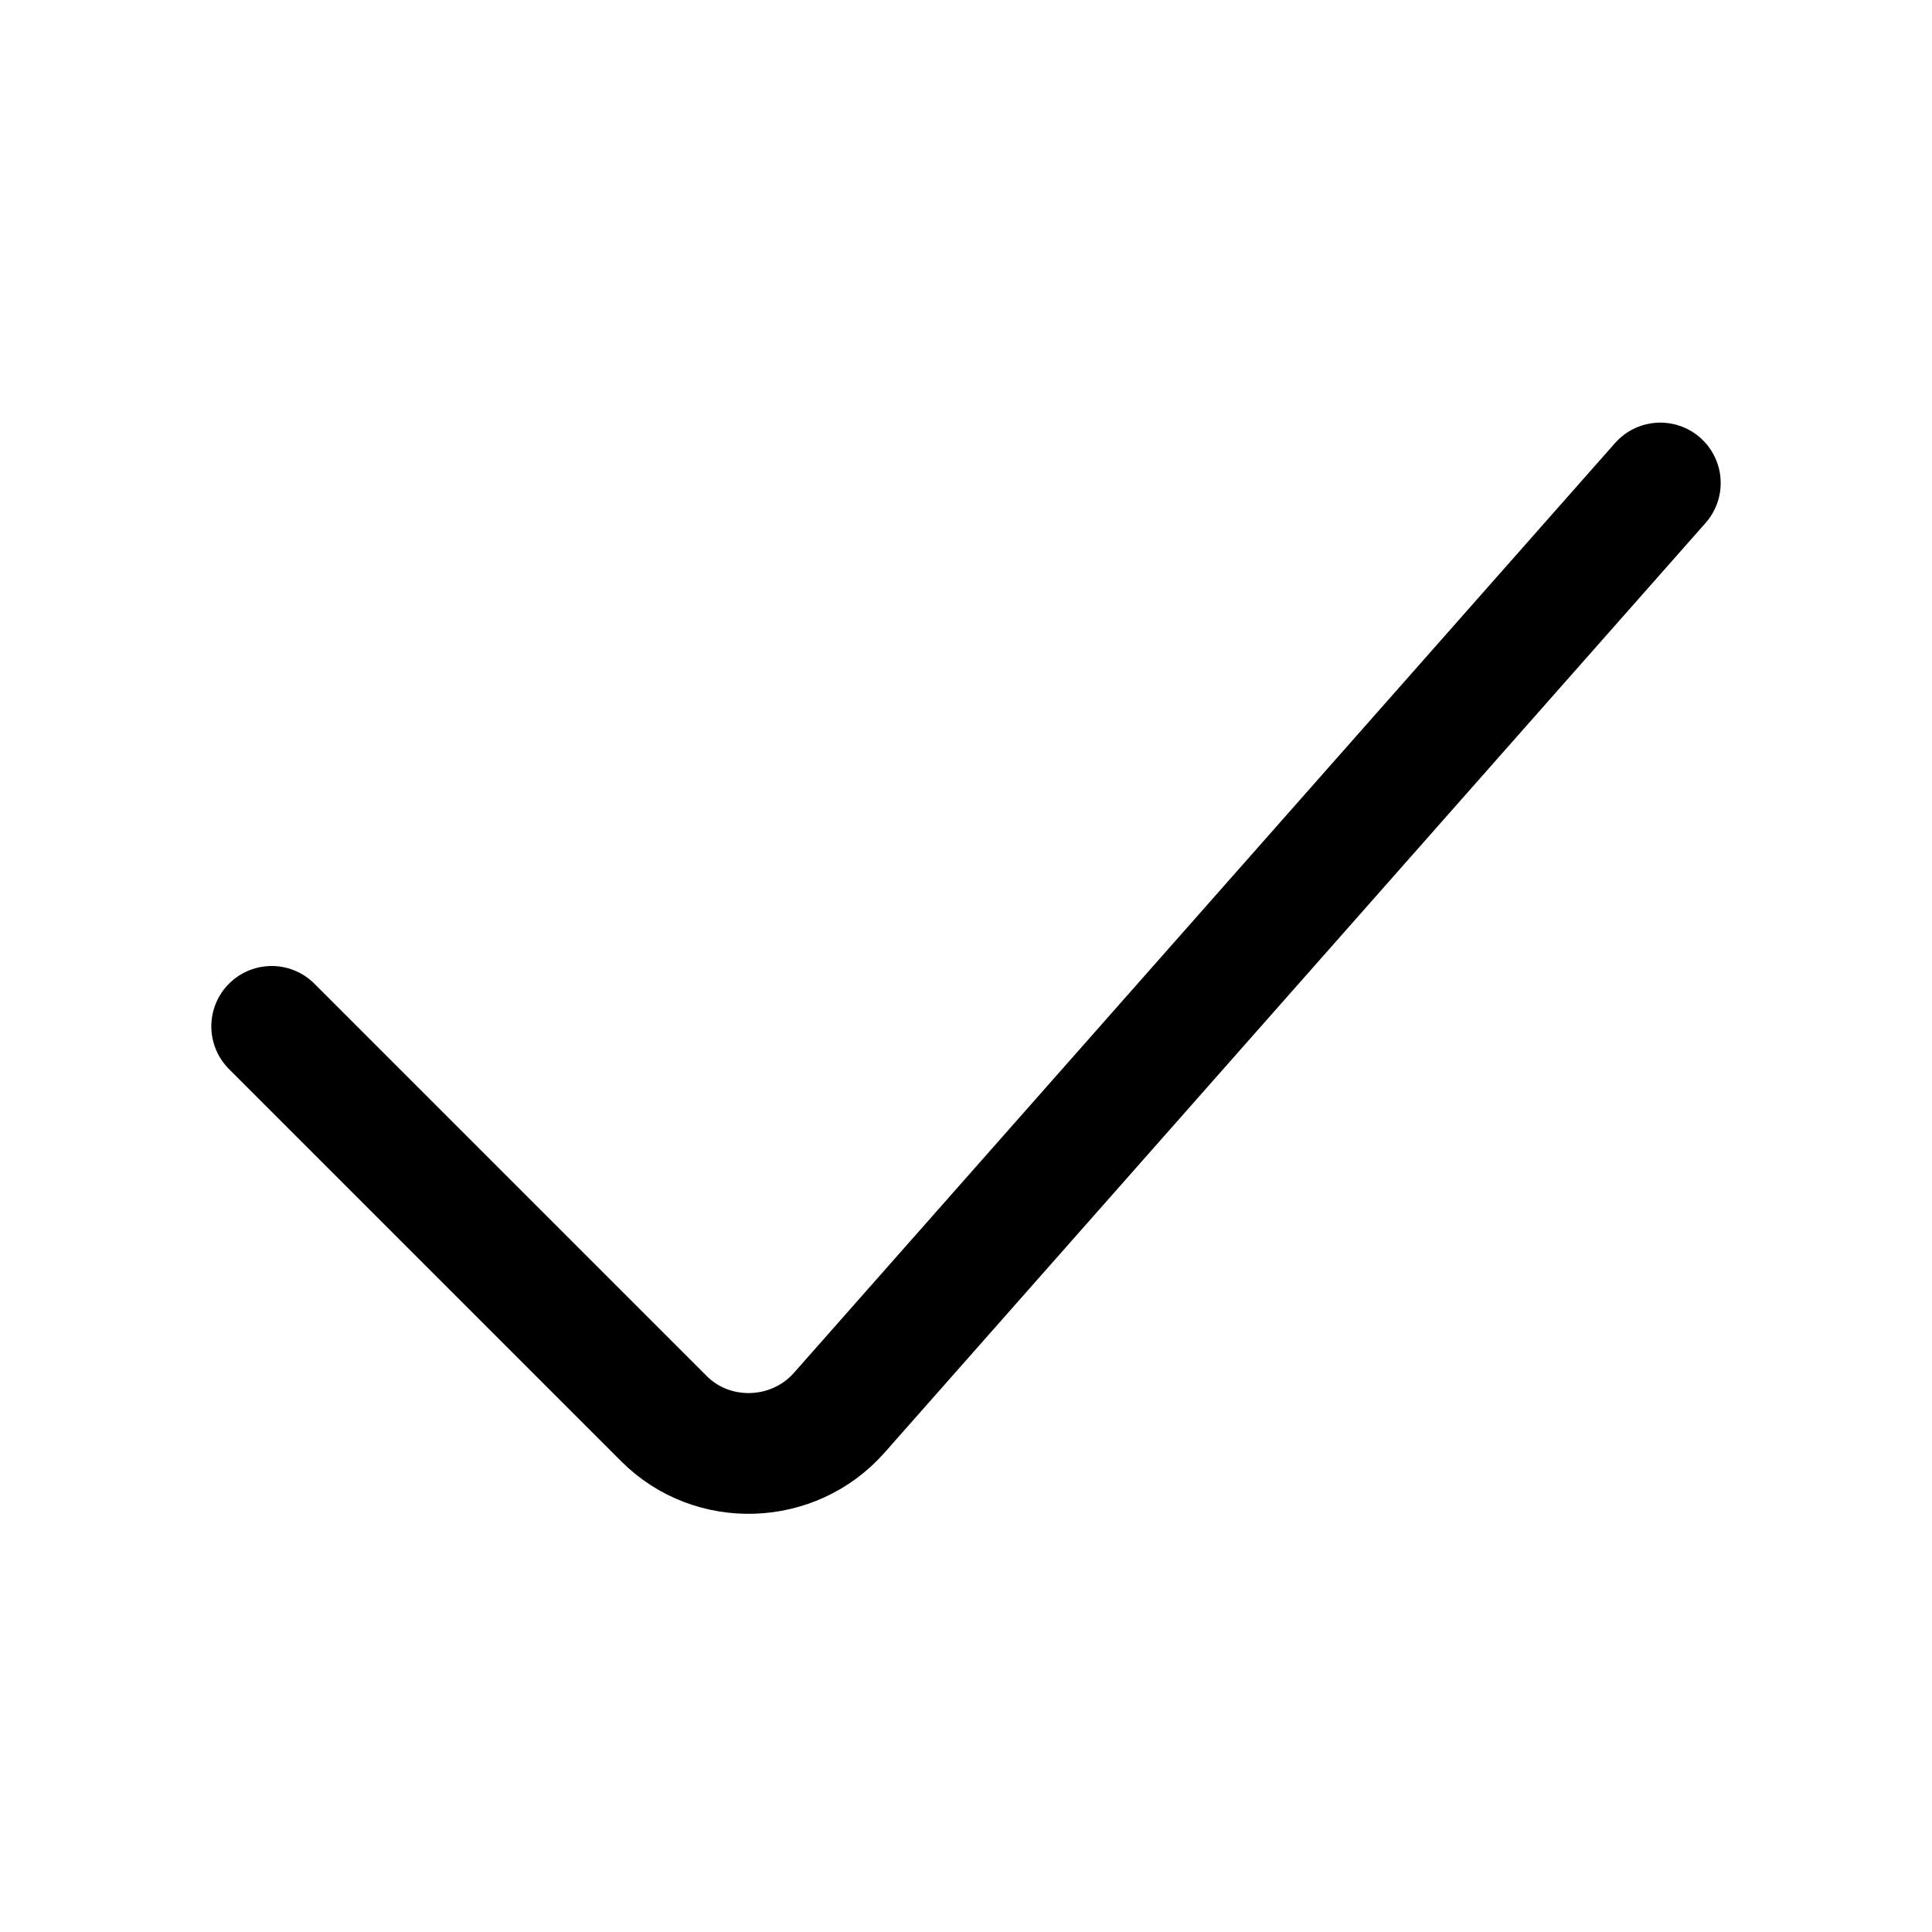
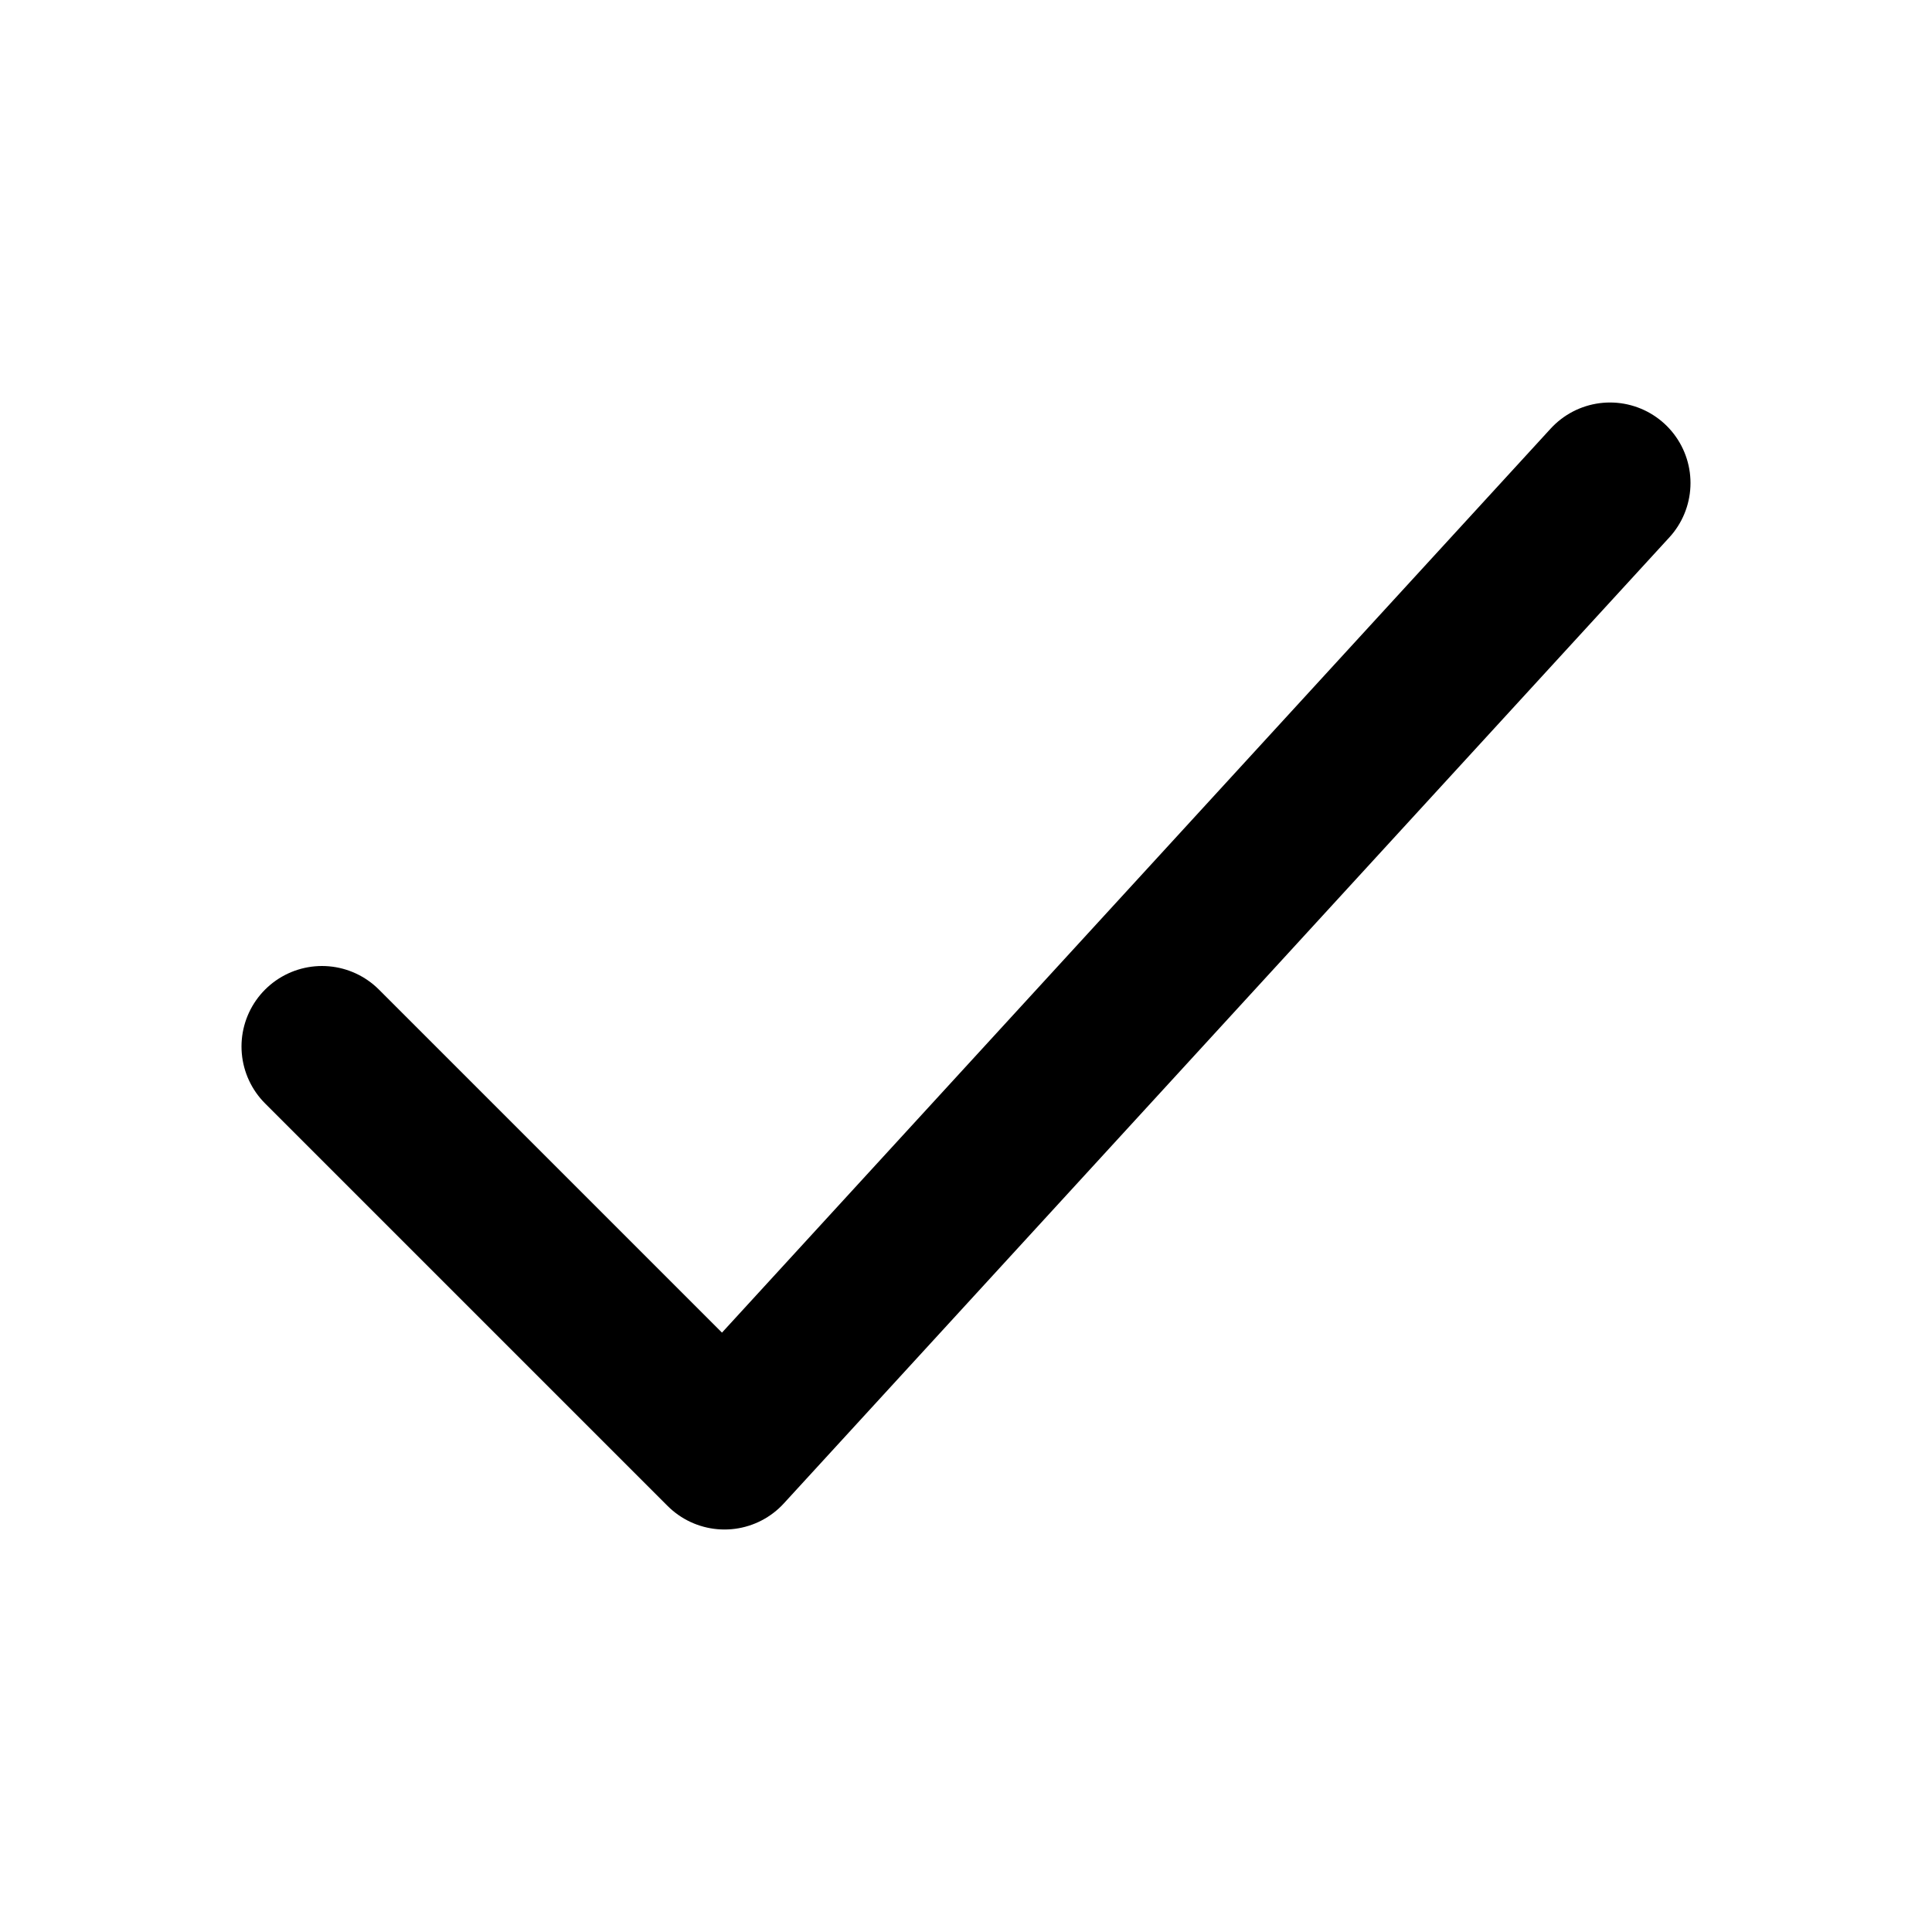
- <svg xmlns="http://www.w3.org/2000/svg" width="16" height="16" viewBox="0 0 16 16" fill="none" aria-hidden="true">
-   <path d="M2.25 8.5L5.5 11.75C5.9 12.15 6.57 12.13 6.95 11.7L13.75 4" stroke="currentColor" stroke-width="1" stroke-linecap="round" stroke-linejoin="round" />
+ <svg xmlns="http://www.w3.org/2000/svg" width="24" height="24" viewBox="0 0 24 24" fill="none" stroke="currentColor" stroke-width="2" stroke-linecap="round" stroke-linejoin="round" aria-hidden="true">
+   <path d="m4 13 5 5L20 6" />
</svg>
